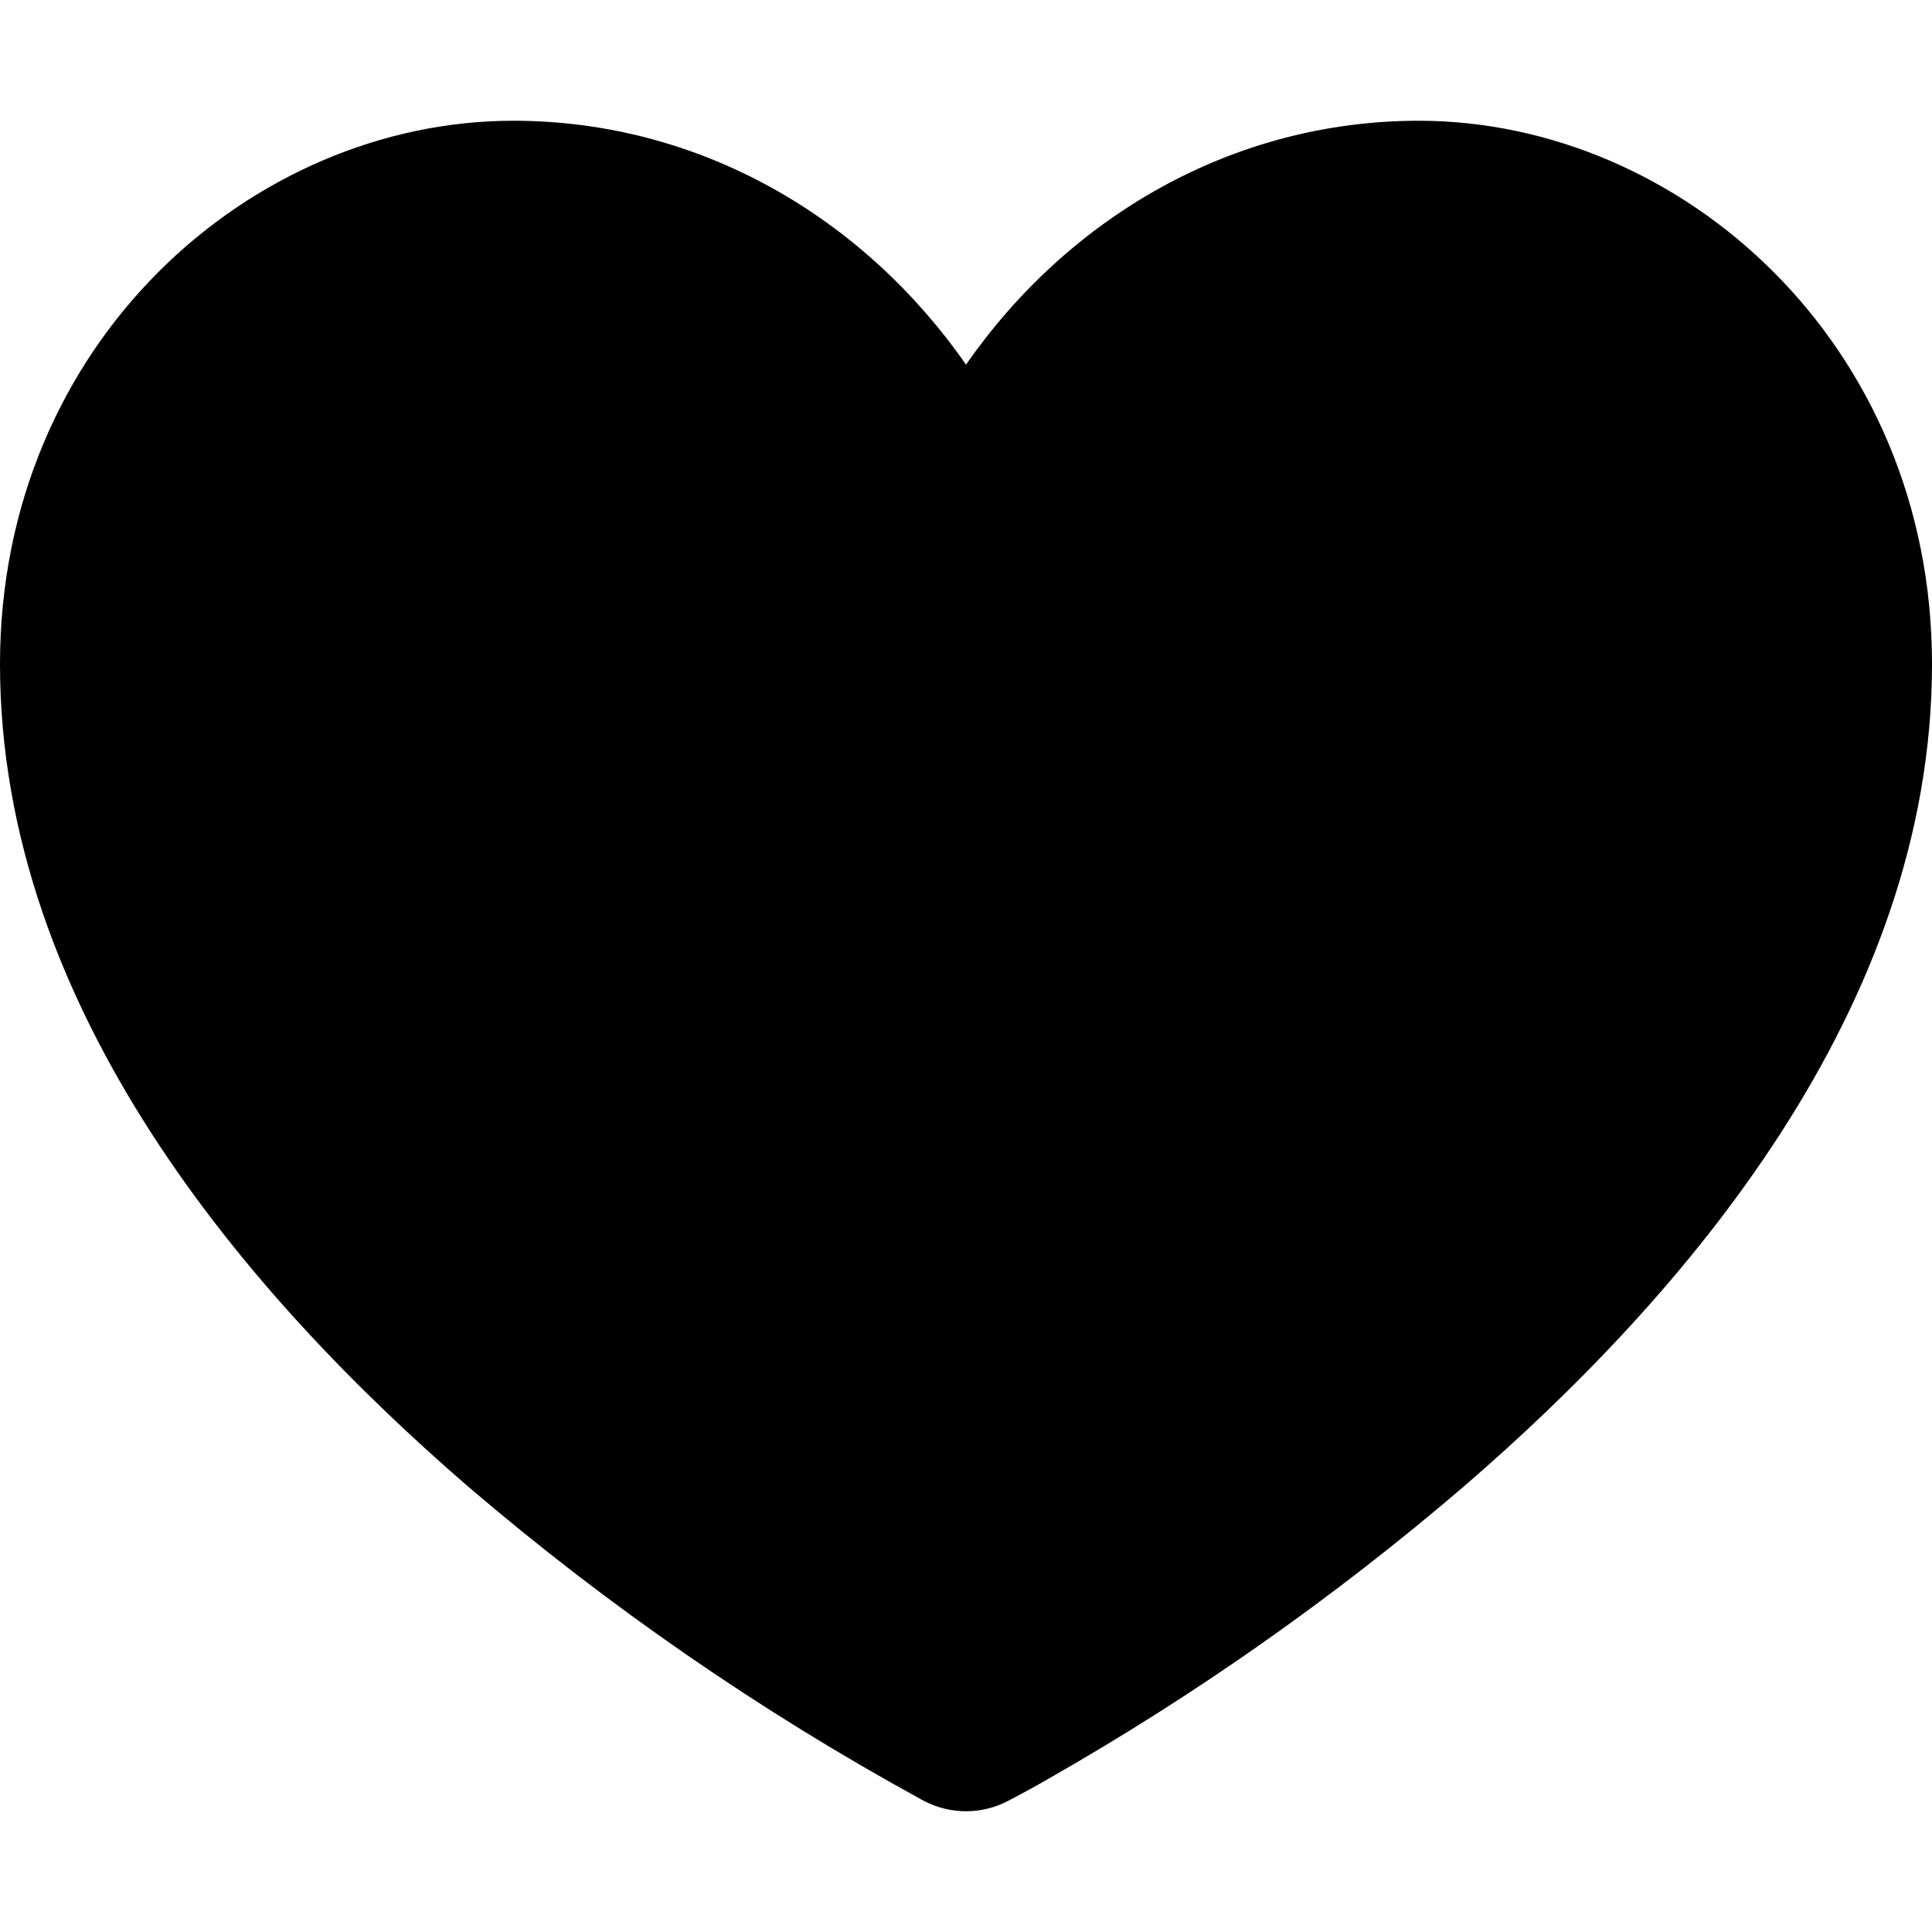
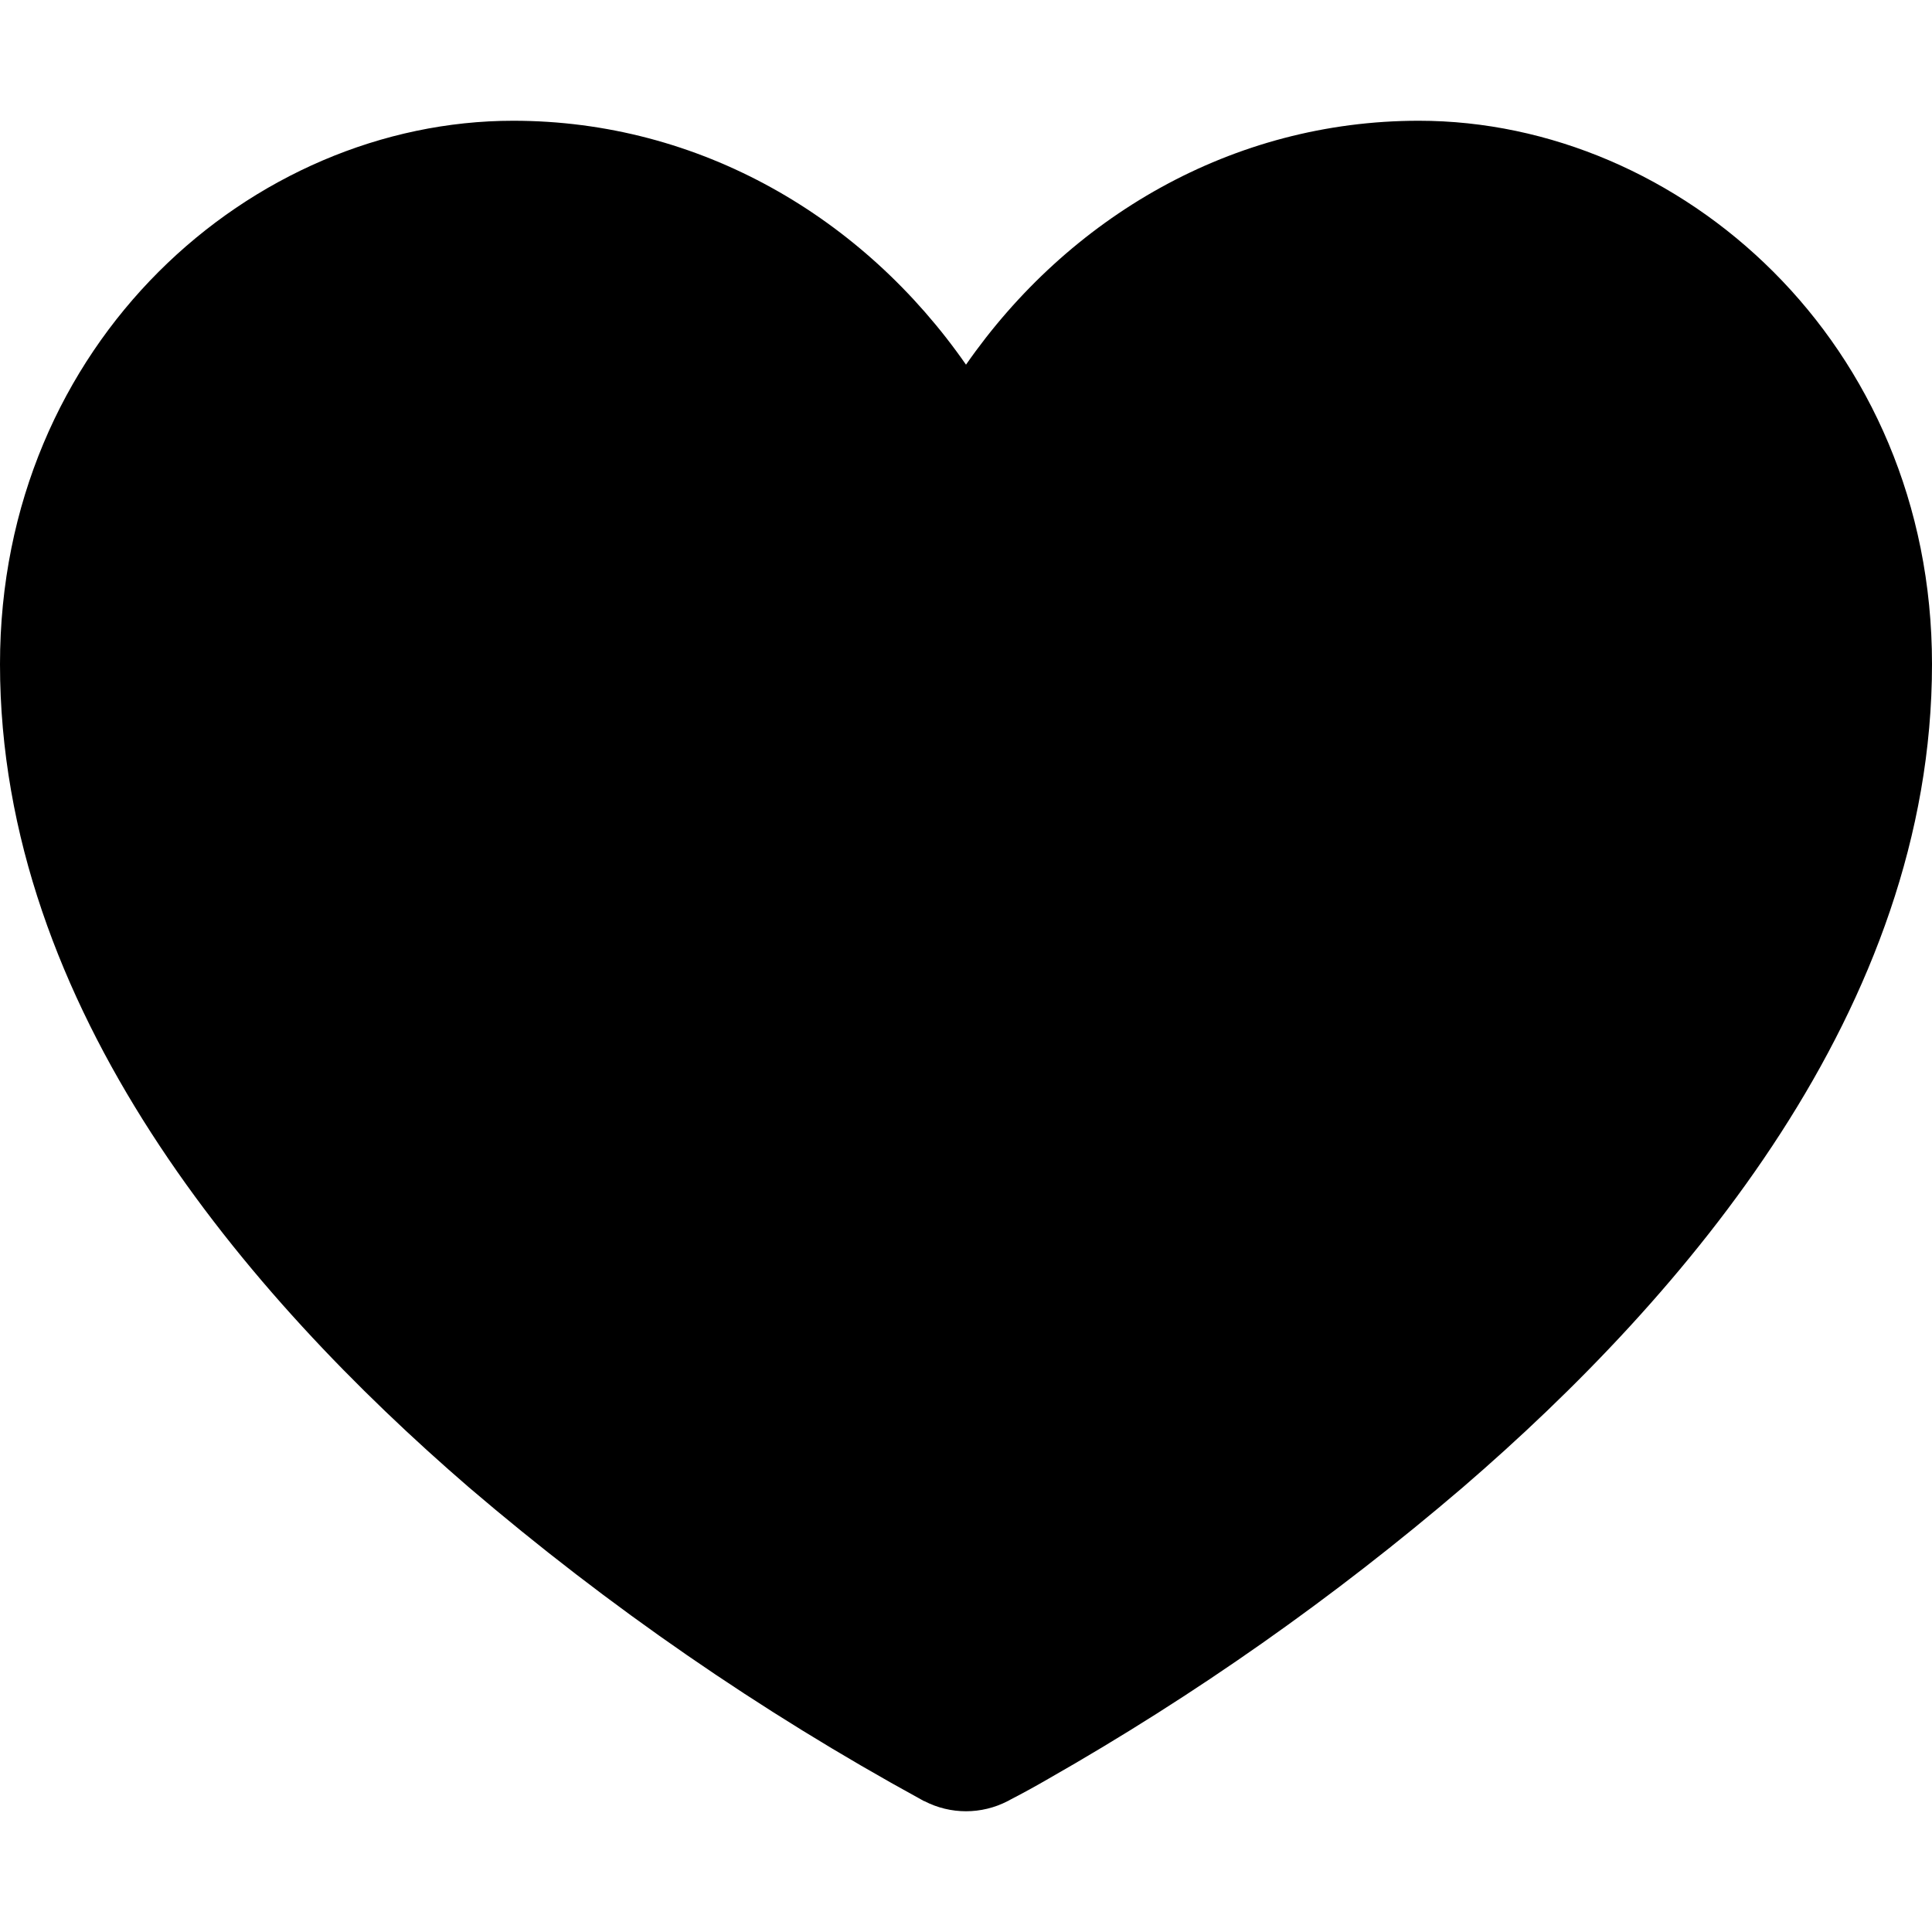
<svg xmlns="http://www.w3.org/2000/svg" viewBox="0 0 16 16" class="svg octicon-heart-fill" width="16" height="16" aria-hidden="true">
-   <path d="M7.655 14.916v-.001h-.002l-.006-.003-.018-.01a22.066 22.066 0 0 1-3.744-2.584C2.045 10.731 0 8.35 0 5.5 0 2.836 2.086 1 4.25 1 5.797 1 7.153 1.802 8 3.02 8.847 1.802 10.203 1 11.75 1 13.914 1 16 2.836 16 5.5c0 2.85-2.044 5.231-3.886 6.818a22.094 22.094 0 0 1-3.433 2.414 7.152 7.152 0 0 1-.31.17l-.018.01-.008.004a.75.75 0 0 1-.69 0Z" />
+   <path d="M7.655 14.916zh-.002l-.006-.003-.018-.01a22.066 22.066 0 0 1-3.744-2.584C2.045 10.731 0 8.35 0 5.5 0 2.836 2.086 1 4.25 1 5.797 1 7.153 1.802 8 3.02 8.847 1.802 10.203 1 11.75 1 13.914 1 16 2.836 16 5.5c0 2.85-2.044 5.231-3.886 6.818a22.094 22.094 0 0 1-3.433 2.414 7.152 7.152 0 0 1-.31.17l-.018.01-.008.004a.75.75 0 0 1-.69 0" />
</svg>
